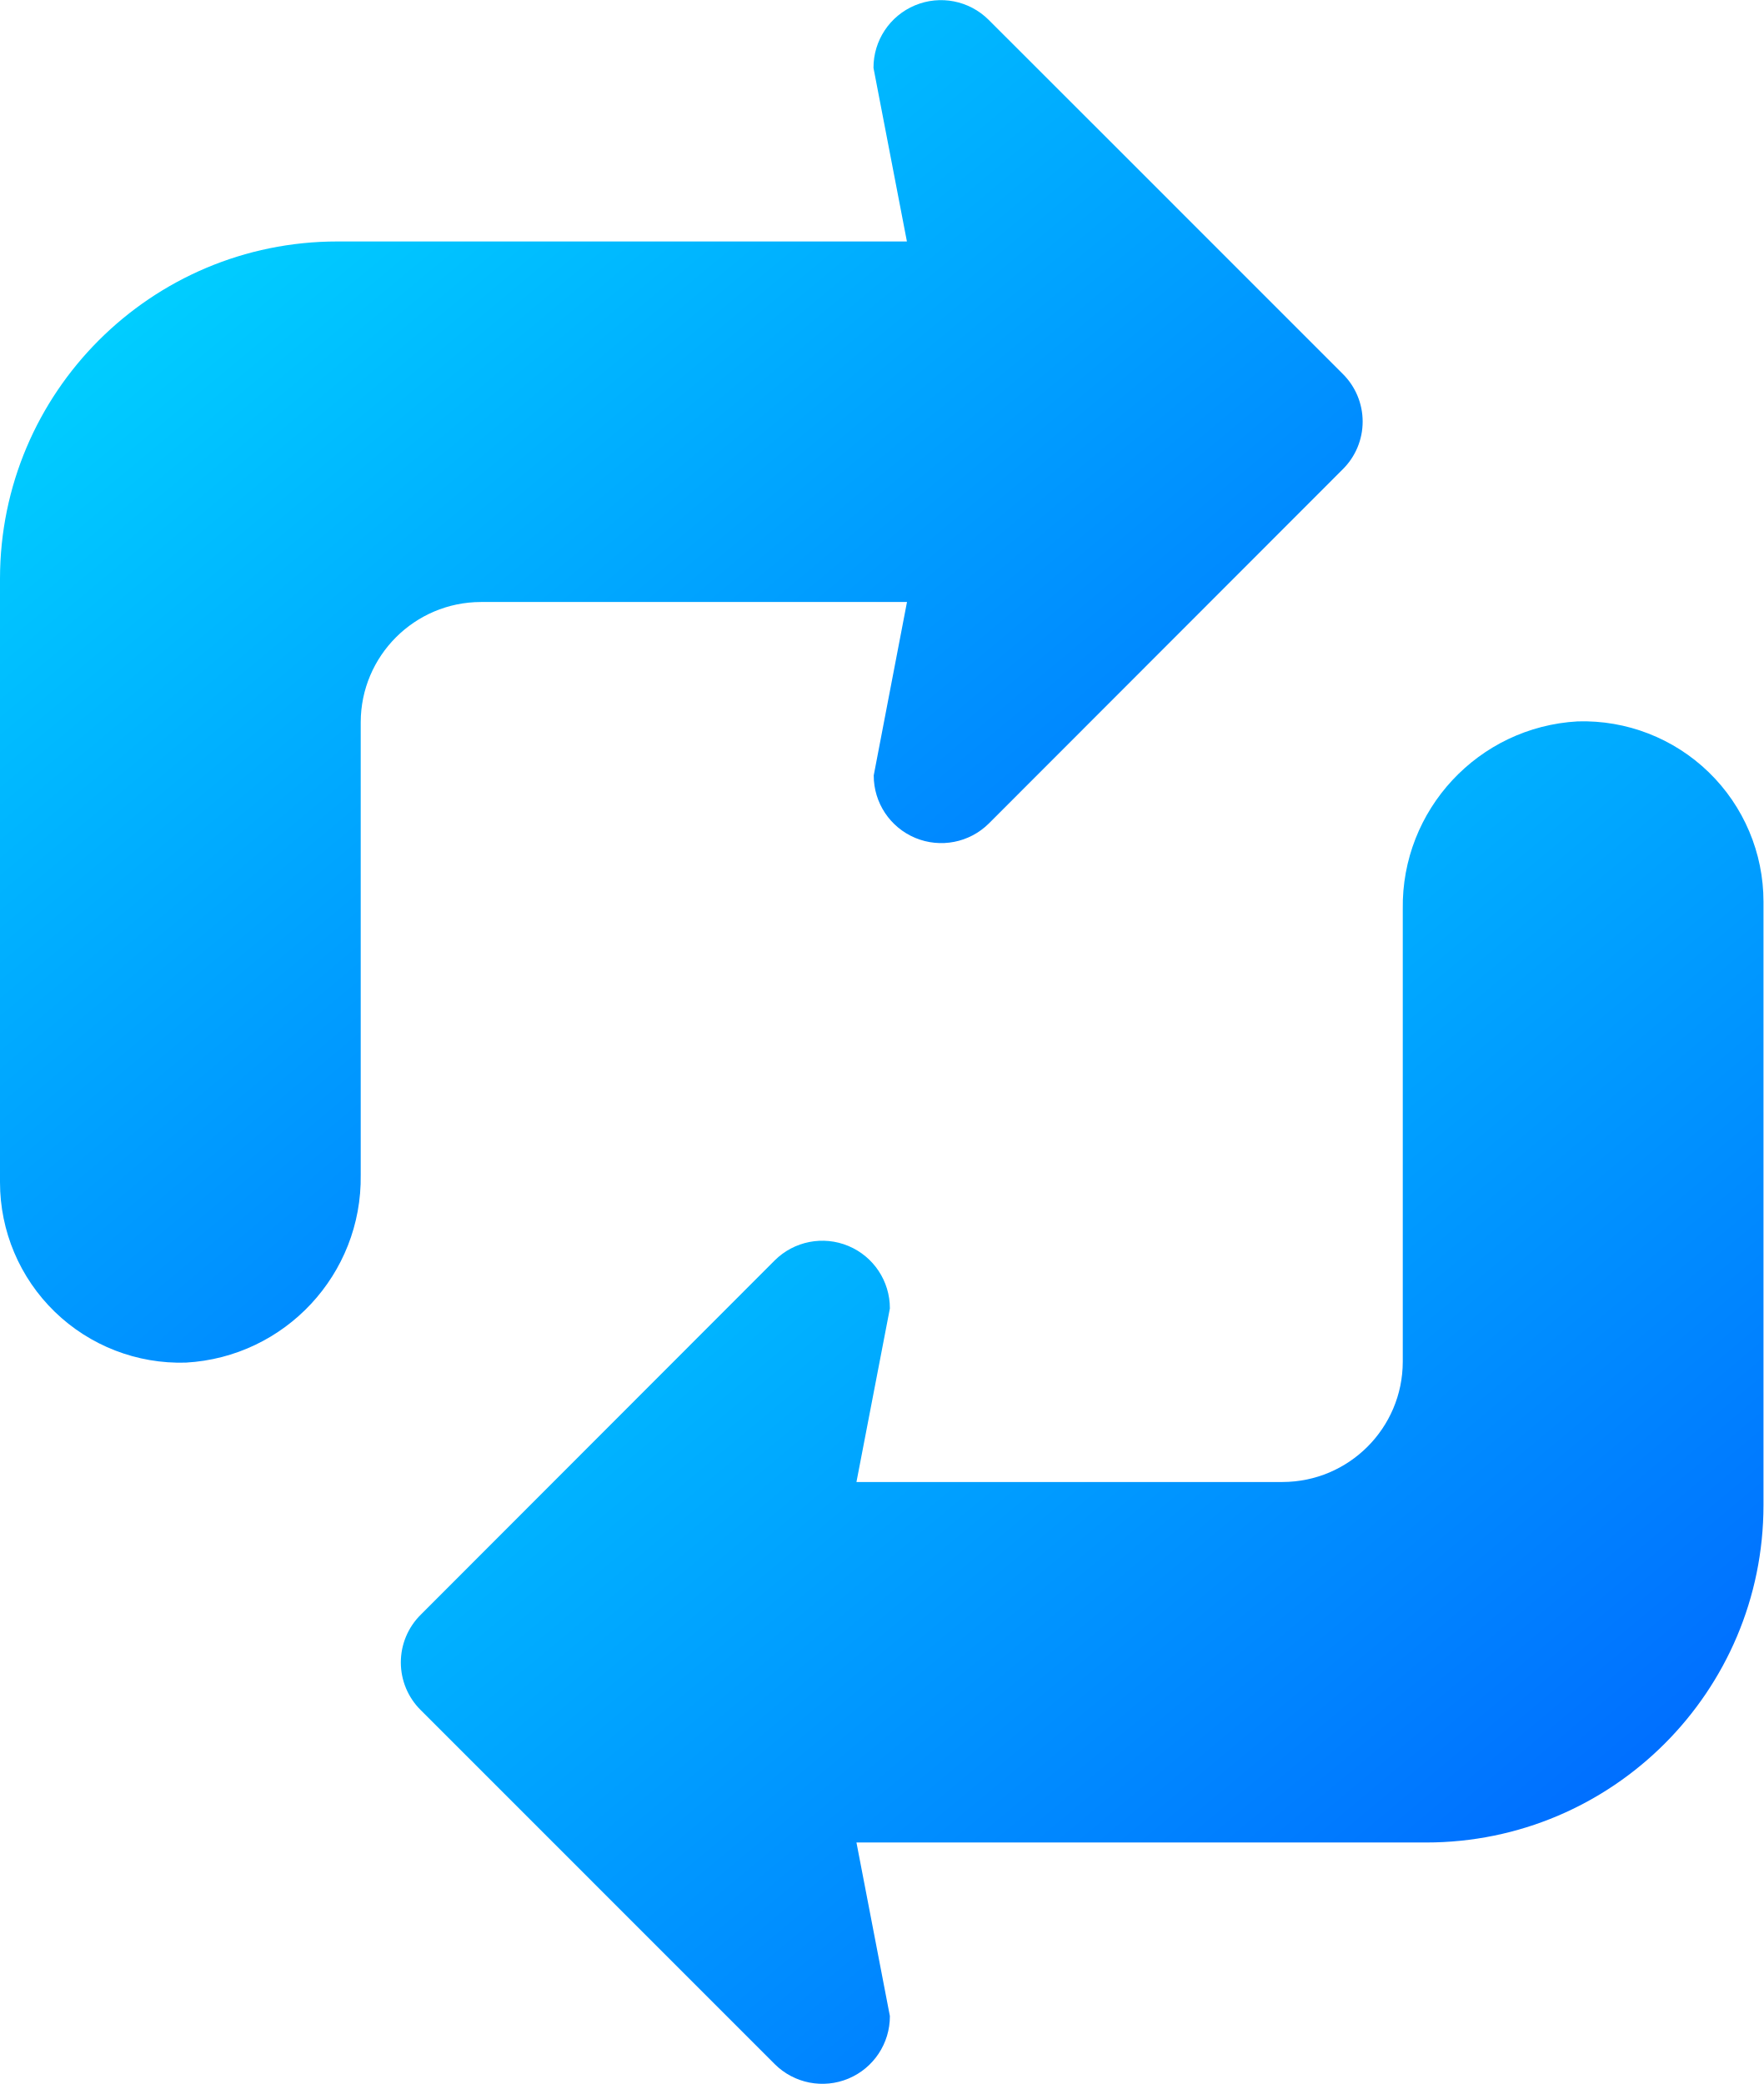
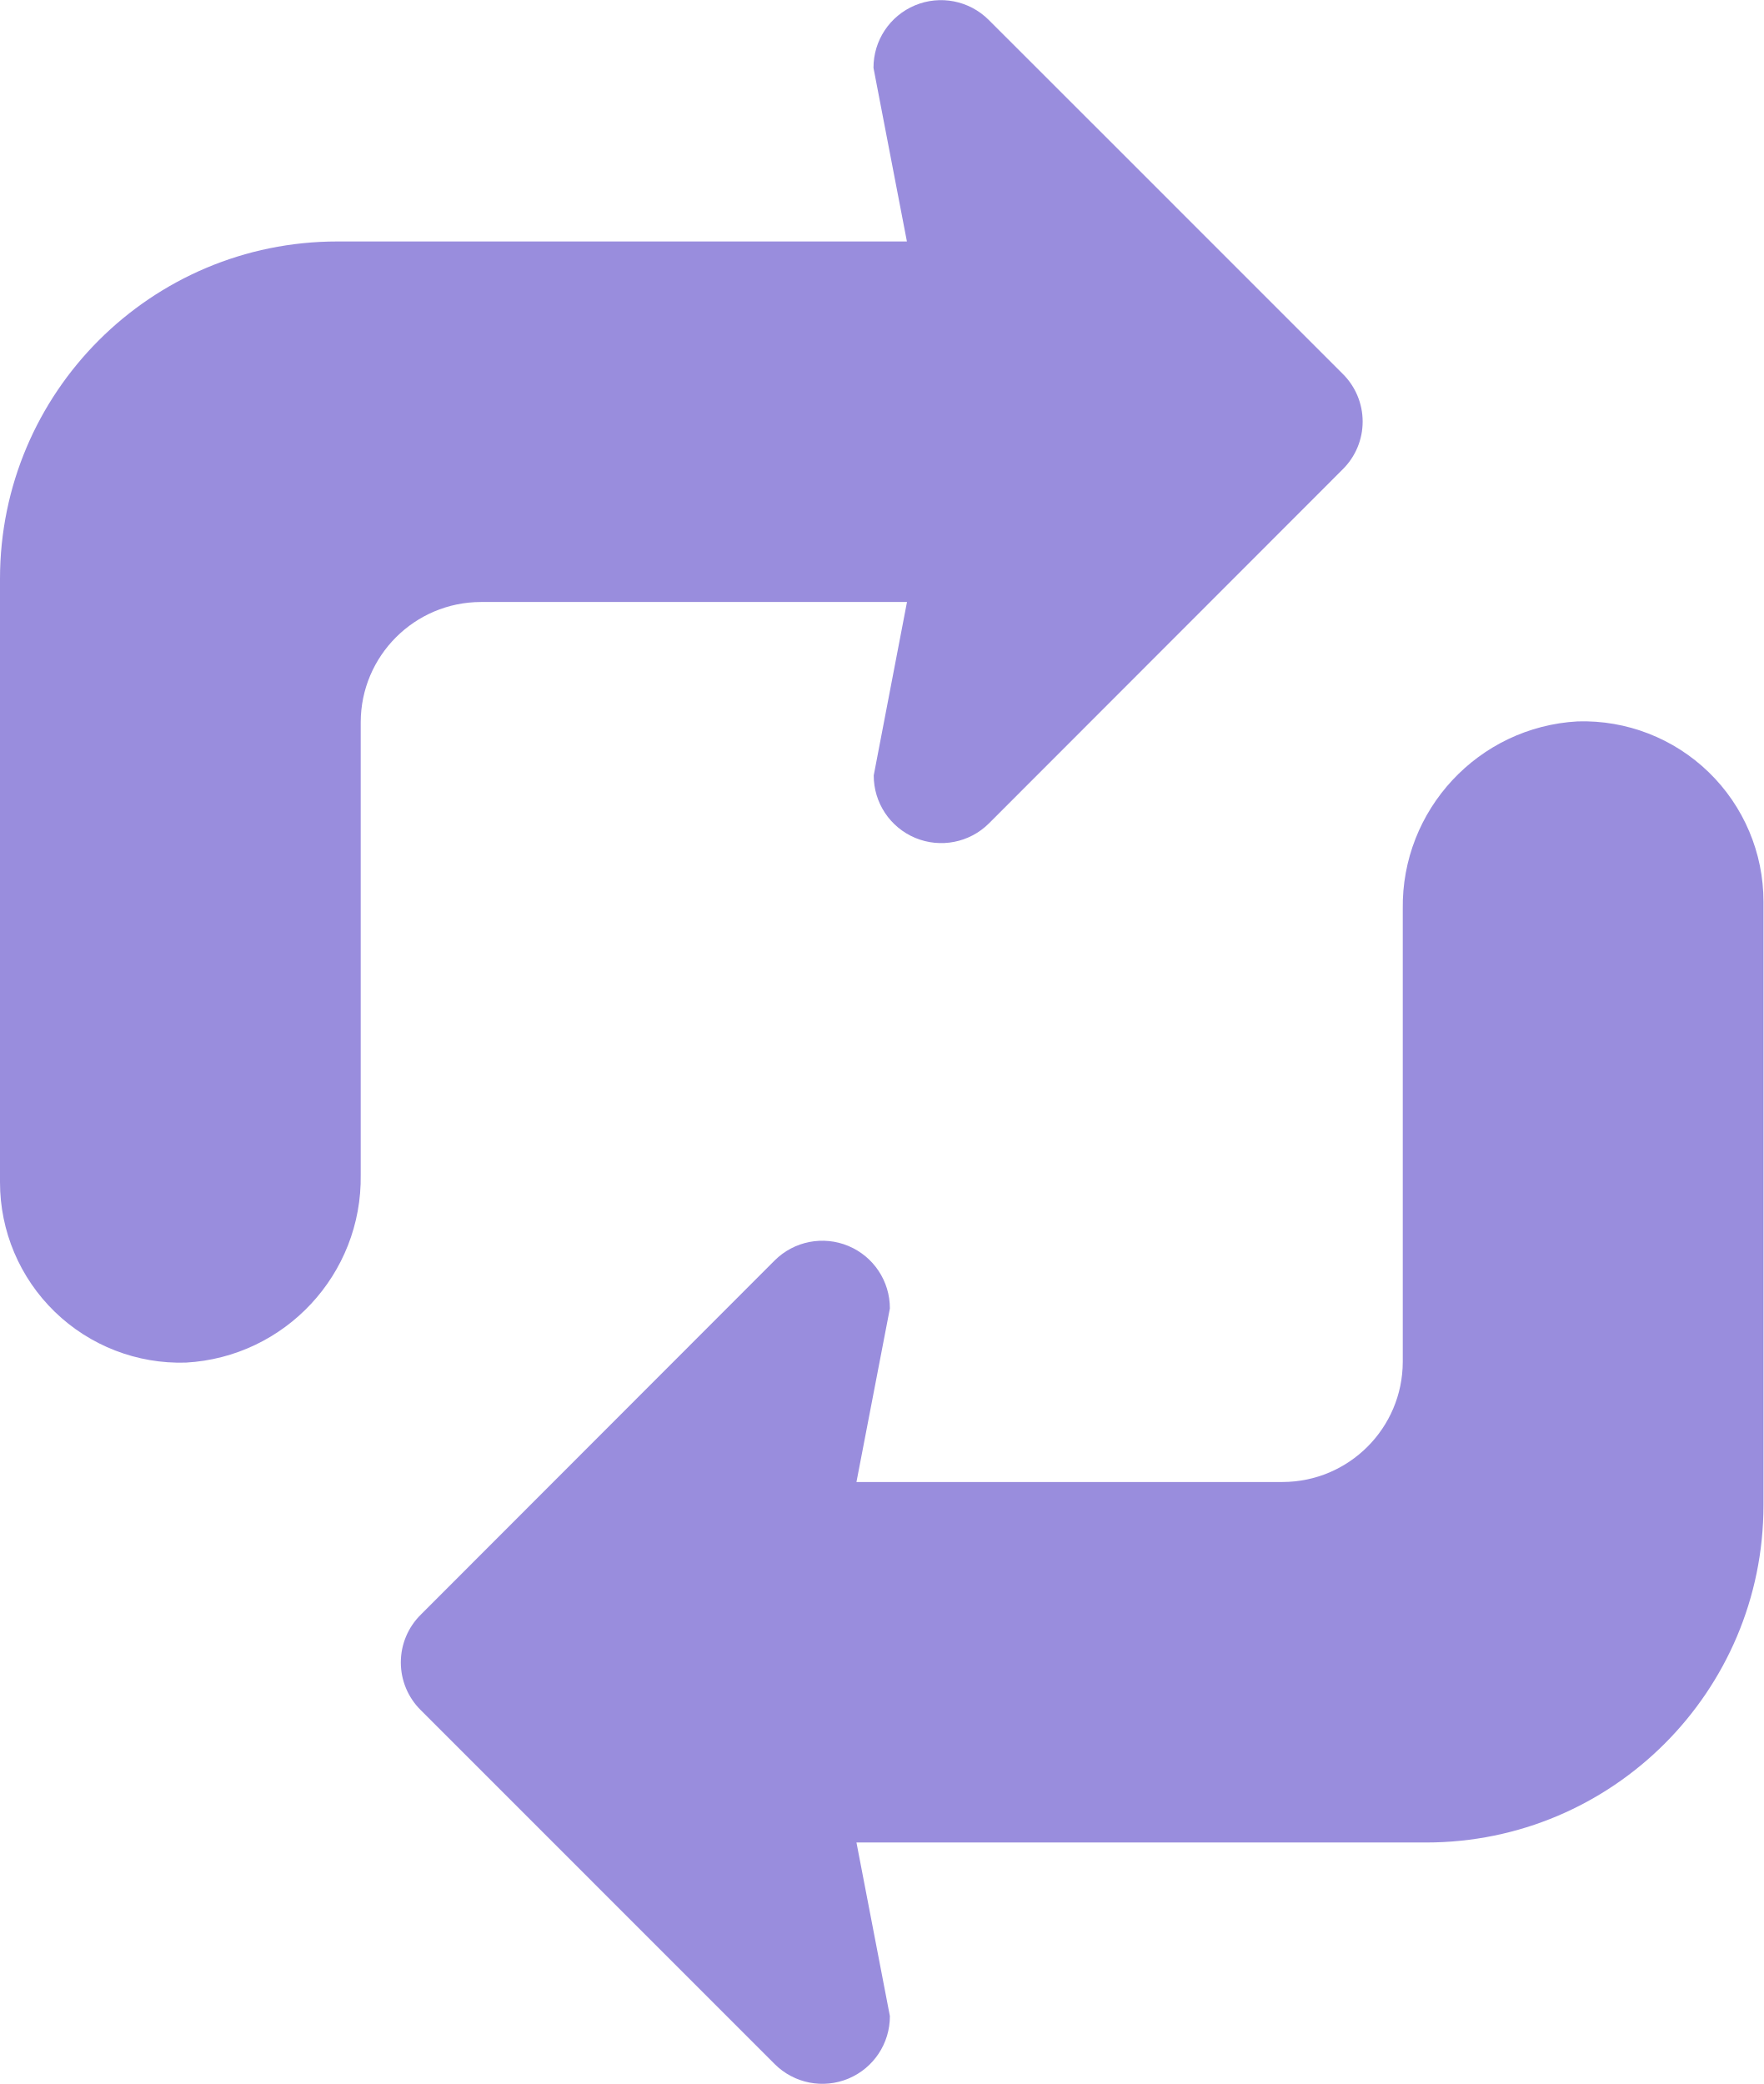
<svg xmlns="http://www.w3.org/2000/svg" id="Group_5" data-name="Group 5" width="44" height="52" viewBox="0 0 44 52">
-   <defs>
-     <linearGradient id="linear-gradient" y1="-0.2" x2="1" y2="1" gradientUnits="objectBoundingBox">
-       <stop offset="0" stop-color="#00f5ff" />
-       <stop offset="1" stop-color="#0057ff" />
-     </linearGradient>
-   </defs>
-   <path id="Fill_1" data-name="Fill 1" d="M9,29.314V18.021a3.006,3.006,0,0,1,3-3h10.63L21.8,19.348a1.685,1.685,0,0,0,2.872,1.2L33.5,11.712a1.674,1.674,0,0,0,0-2.385L27.686,3.512,24.666.494a1.684,1.684,0,0,0-2.872,1.2l.834,4.331-14.209,0A8.419,8.419,0,0,0,0,14.44V29.5A4.5,4.5,0,0,0,4.636,34,4.623,4.623,0,0,0,9,29.315Z" fill="url(#linear-gradient)" />
-   <path id="Fill_2" data-name="Fill 2" d="M25,4.686V15.979a3.006,3.006,0,0,1-3,3H11.369l.834-4.331a1.685,1.685,0,0,0-2.872-1.2L.5,22.288a1.674,1.674,0,0,0,0,2.385l8.831,8.832a1.684,1.684,0,0,0,2.872-1.2l-.834-4.331H25.581A8.419,8.419,0,0,0,34,19.558V4.5A4.5,4.5,0,0,0,29.364,0,4.623,4.623,0,0,0,25,4.685Z" transform="translate(10 18)" fill="url(#linear-gradient)" />
+   <path id="Fill_1" data-name="Fill 1" d="M9,29.314V18.021a3.006,3.006,0,0,1,3-3h10.63L21.8,19.348a1.685,1.685,0,0,0,2.872,1.2L33.5,11.712a1.674,1.674,0,0,0,0-2.385L27.686,3.512,24.666.494a1.684,1.684,0,0,0-2.872,1.2l.834,4.331-14.209,0A8.419,8.419,0,0,0,0,14.44V29.5A4.5,4.5,0,0,0,4.636,34,4.623,4.623,0,0,0,9,29.315Z" fill="#998ddd" />
+   <path id="Fill_2" data-name="Fill 2" d="M25,4.686V15.979a3.006,3.006,0,0,1-3,3H11.369l.834-4.331a1.685,1.685,0,0,0-2.872-1.2L.5,22.288a1.674,1.674,0,0,0,0,2.385l8.831,8.832a1.684,1.684,0,0,0,2.872-1.2l-.834-4.331H25.581A8.419,8.419,0,0,0,34,19.558V4.5A4.5,4.5,0,0,0,29.364,0,4.623,4.623,0,0,0,25,4.685Z" transform="translate(10 18)" fill="#998ddd" />
</svg>
